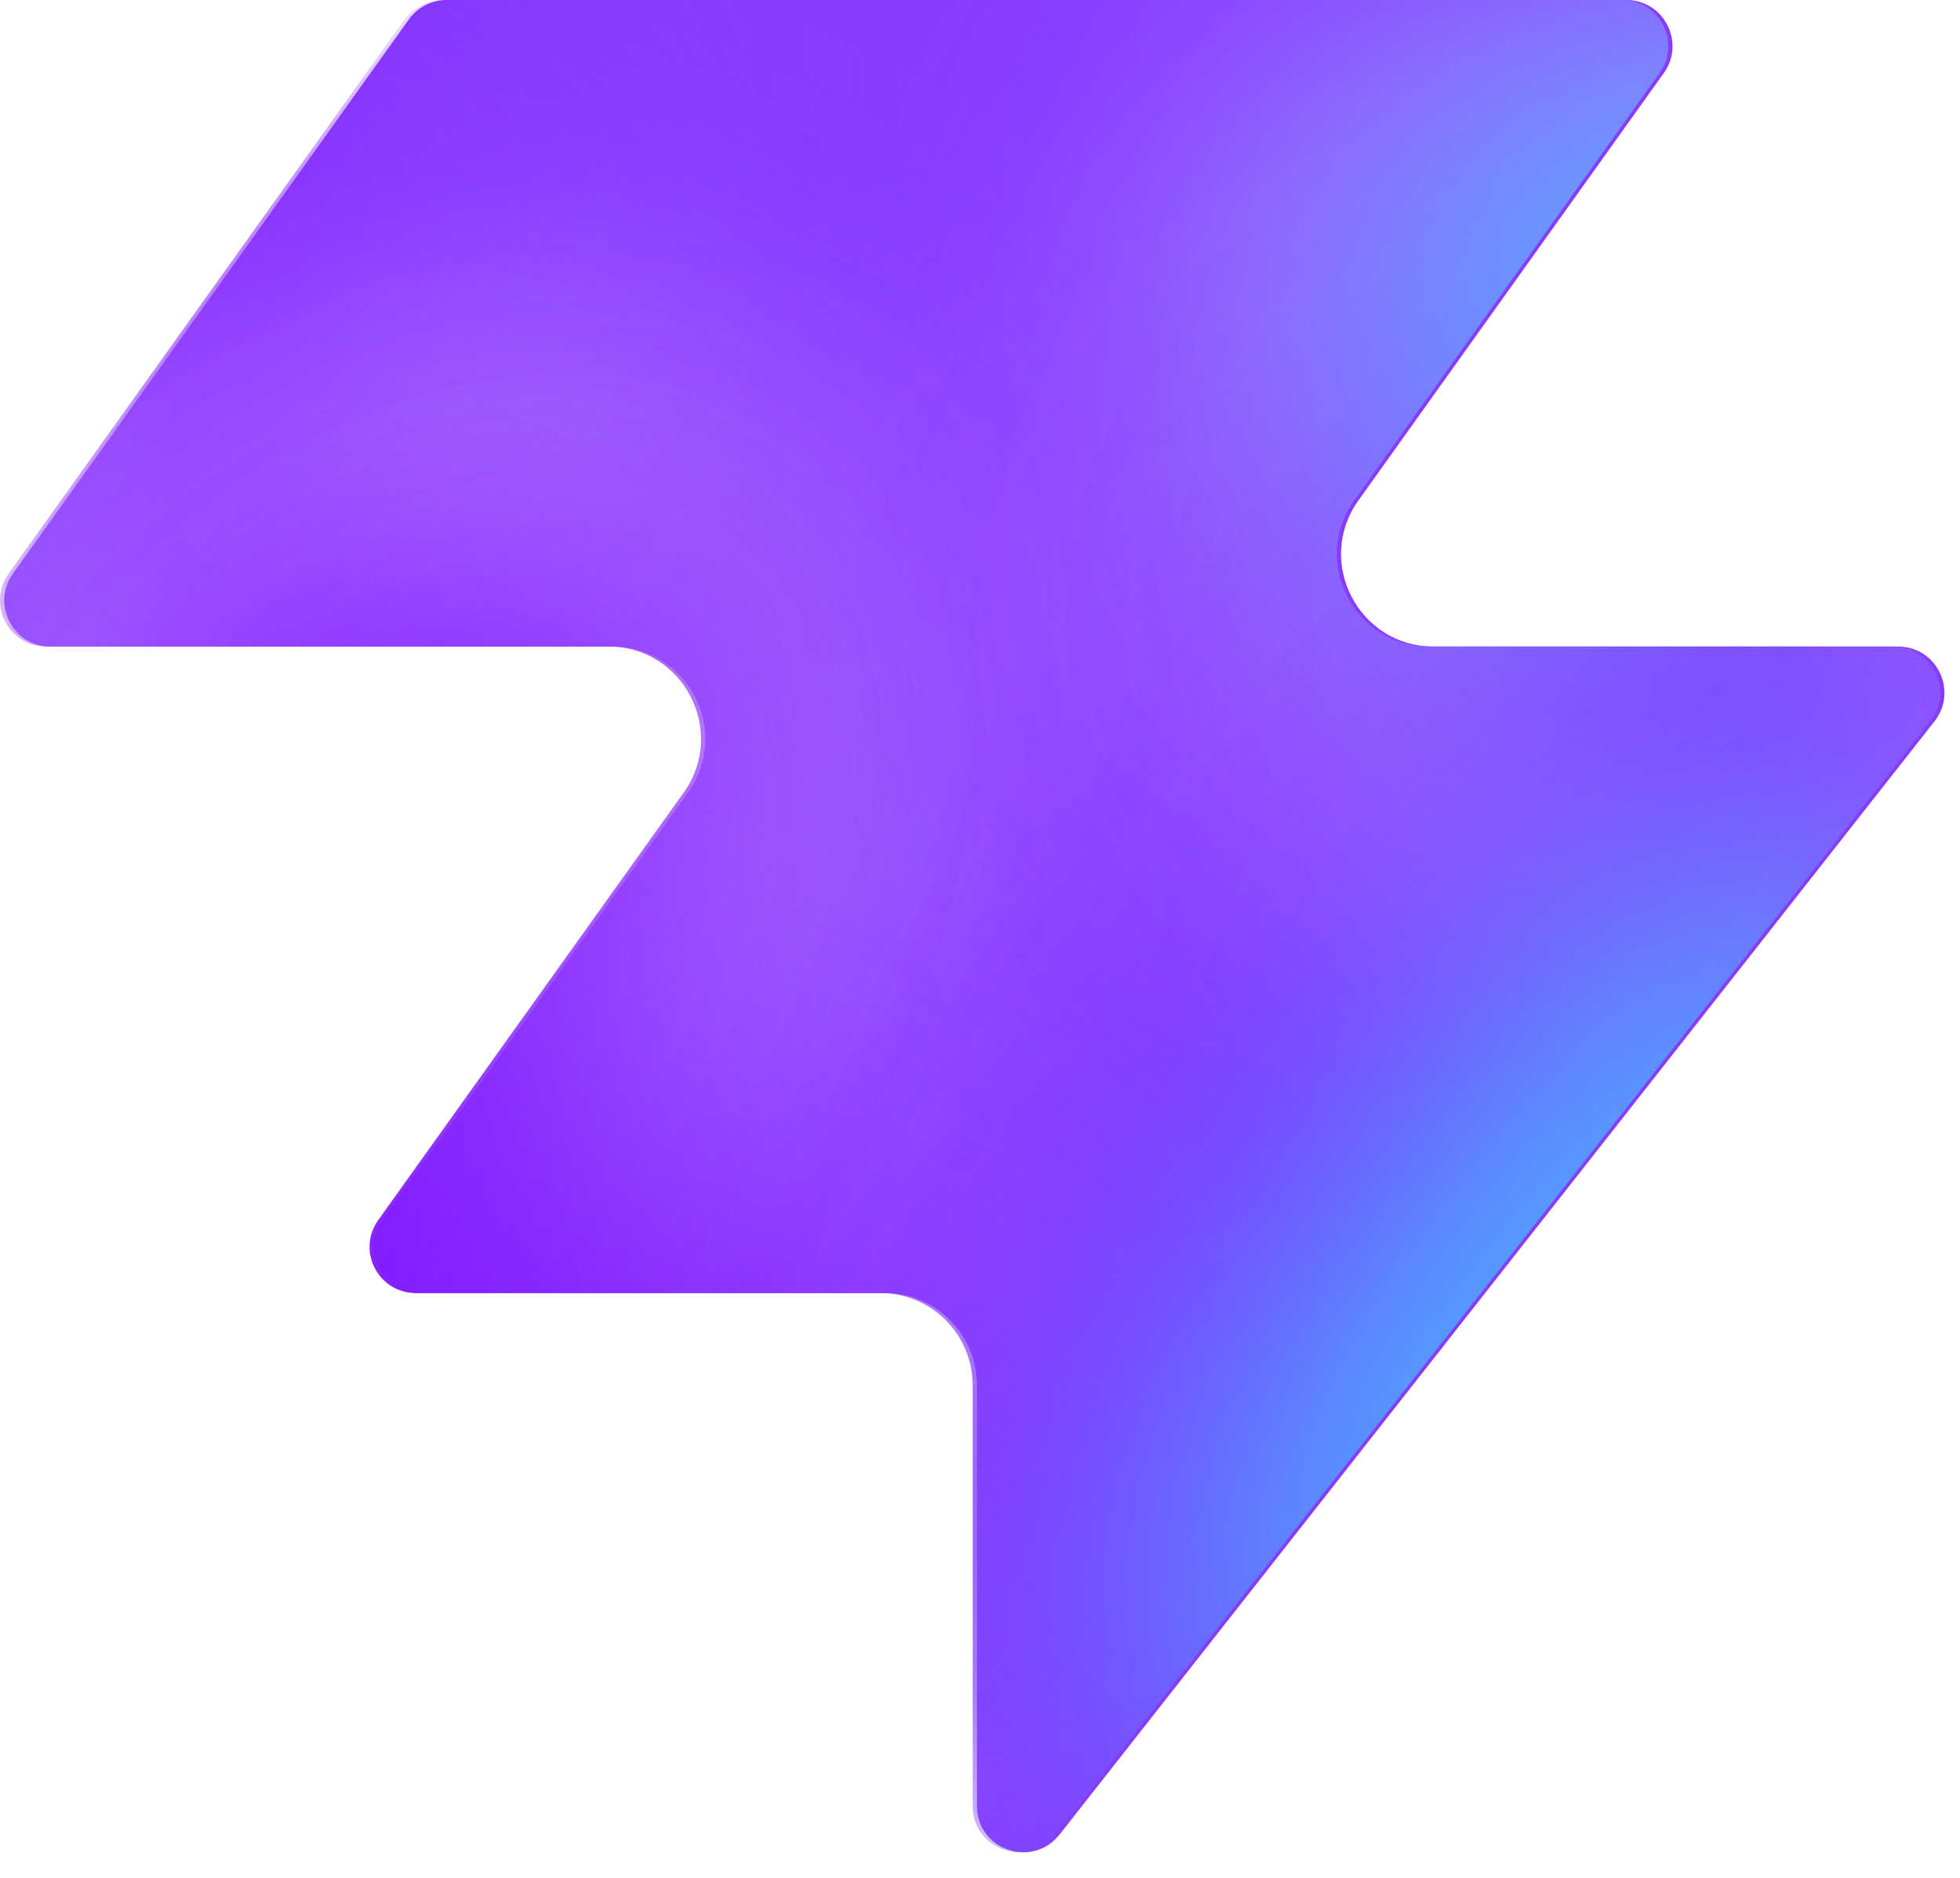
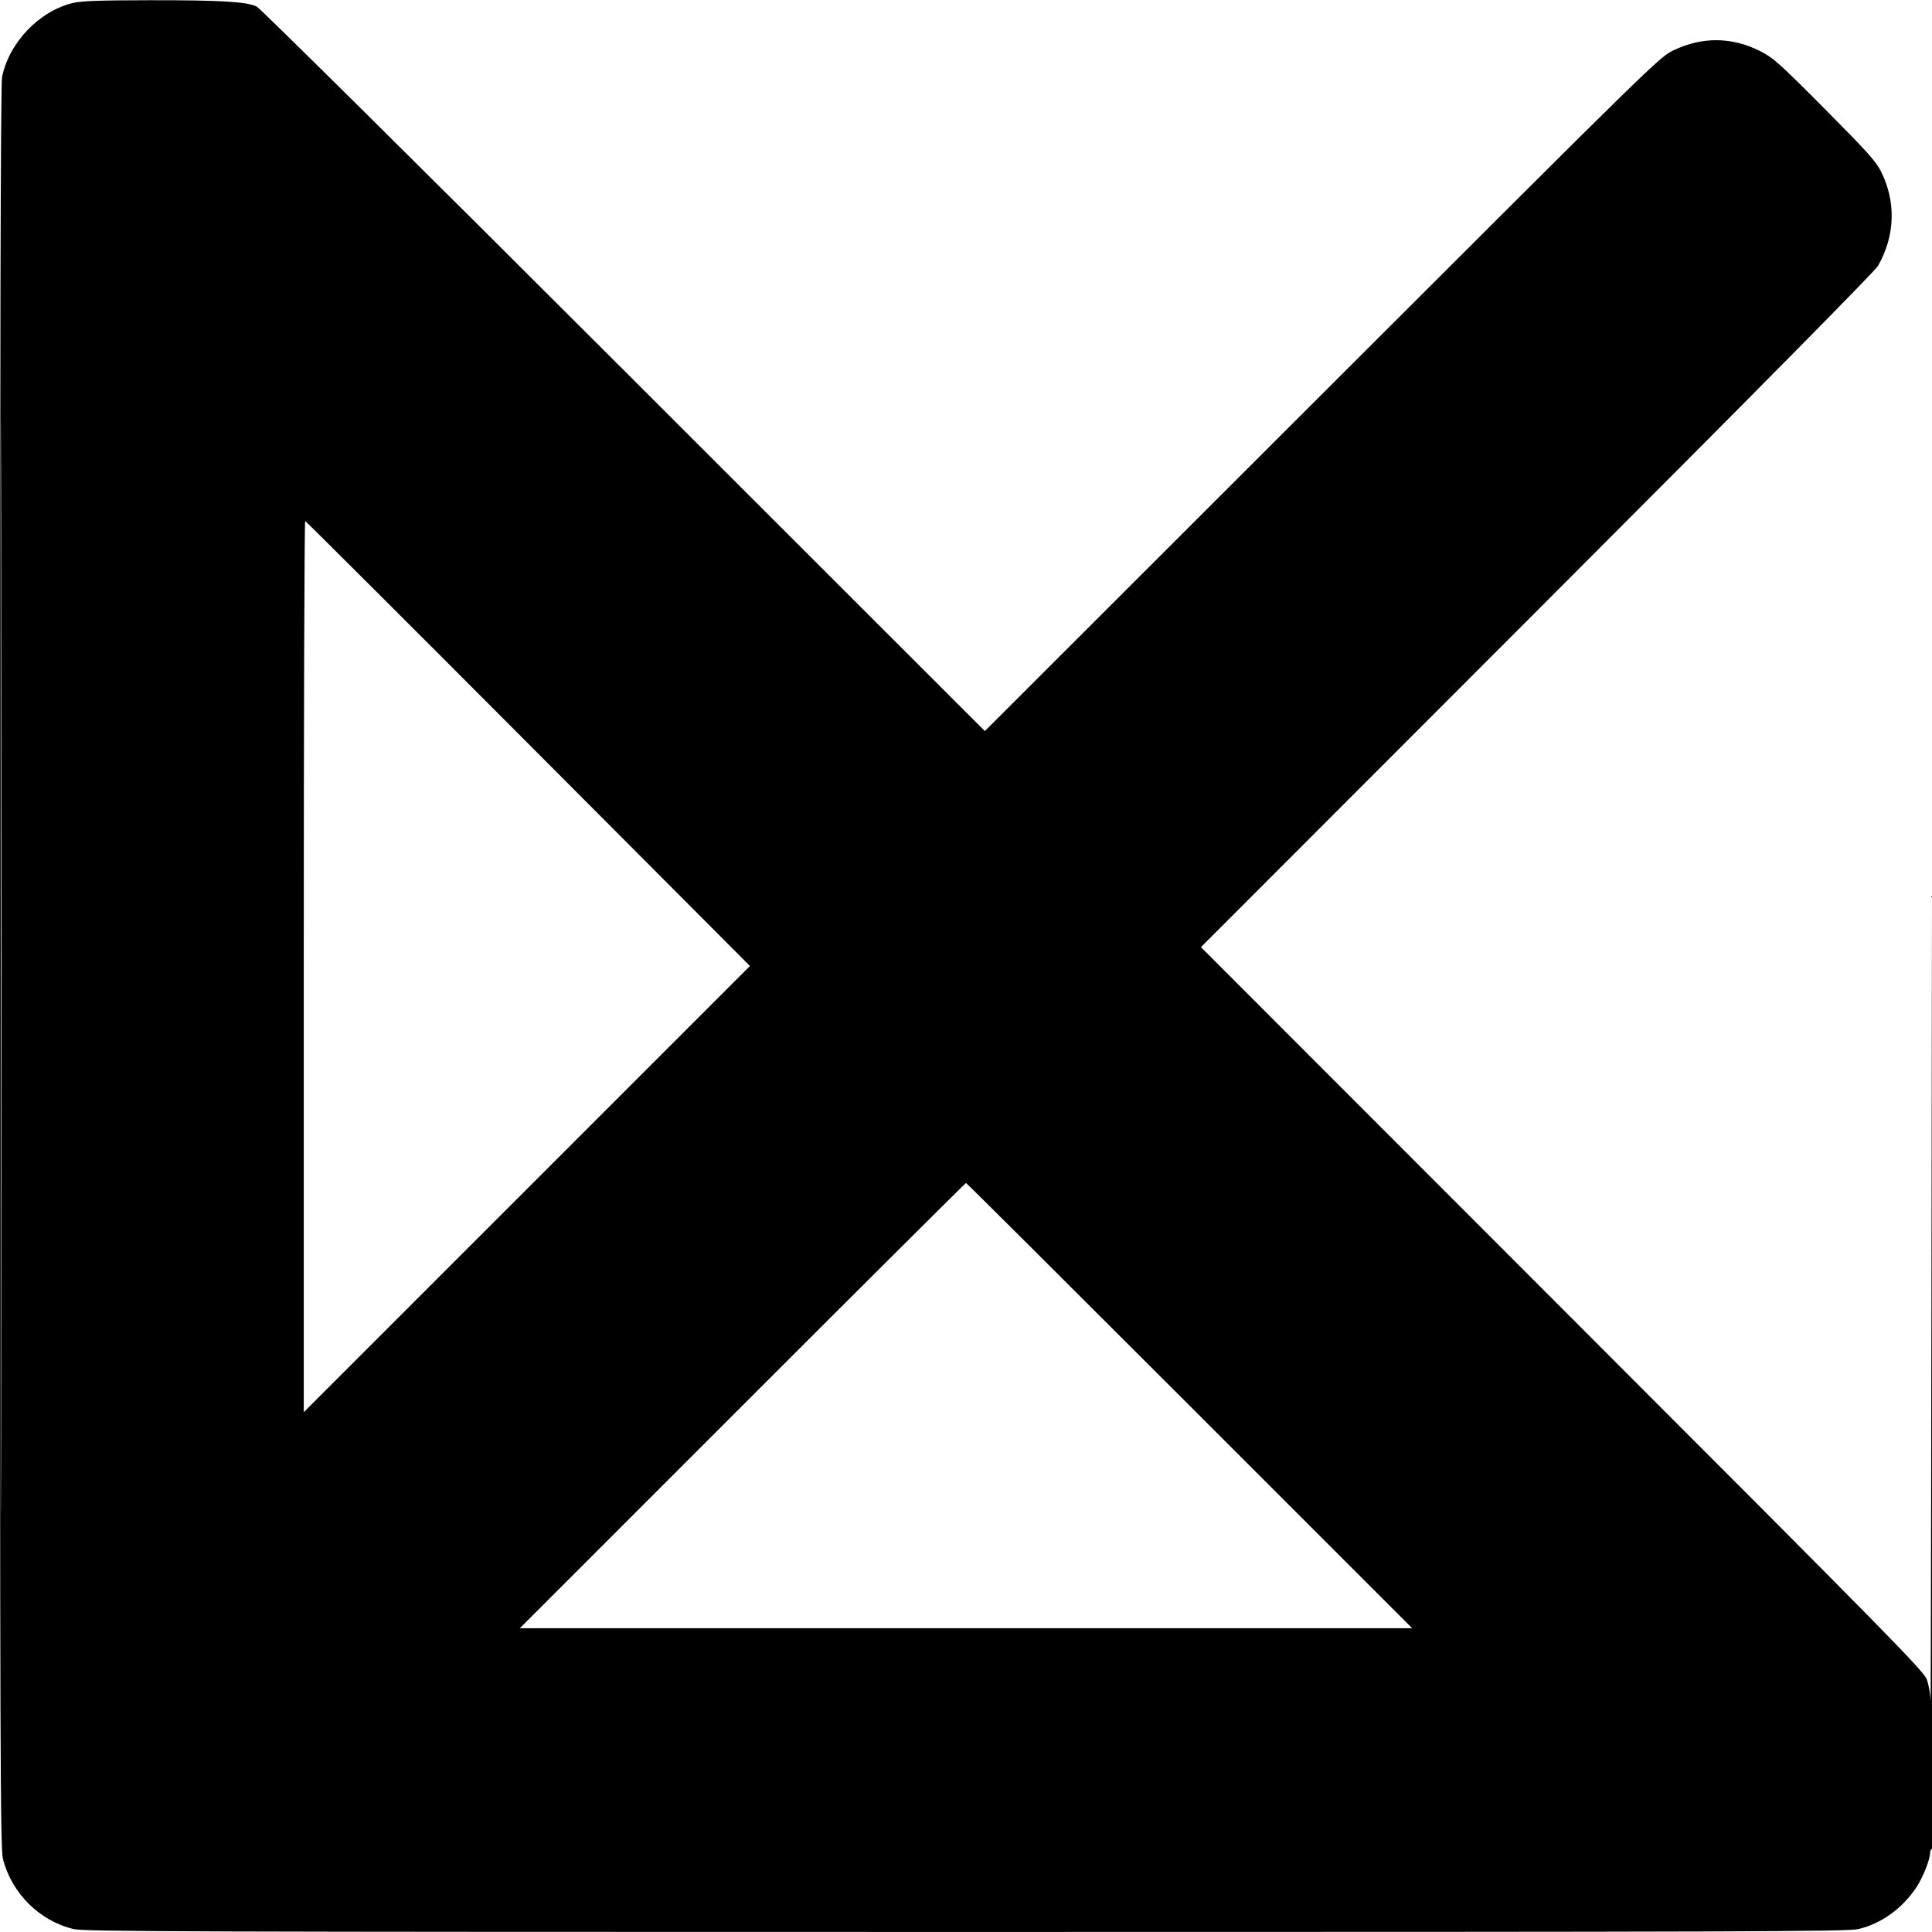
- <svg xmlns="http://www.w3.org/2000/svg" width="48" height="46" fill="none" viewBox="0 0 48 46">
-   <path fill="#863bff" d="M25.946 44.938c-.664.845-2.021.375-2.021-.698V33.937a2.26 2.26 0 0 0-2.262-2.262H10.287c-.92 0-1.456-1.04-.92-1.788l7.48-10.471c1.07-1.497 0-3.578-1.842-3.578H1.237c-.92 0-1.456-1.04-.92-1.788L10.013.474c.214-.297.556-.474.92-.474h28.894c.92 0 1.456 1.04.92 1.788l-7.48 10.471c-1.07 1.498 0 3.579 1.842 3.579h11.377c.943 0 1.473 1.088.89 1.83L25.947 44.94z" style="fill:#863bff;fill:color(display-p3 .525 .23 1);fill-opacity:1" />
-   <mask id="a" width="48" height="46" x="0" y="0" maskUnits="userSpaceOnUse" style="mask-type:alpha">
-     <path fill="#000" d="M25.842 44.938c-.664.844-2.021.375-2.021-.698V33.937a2.26 2.26 0 0 0-2.262-2.262H10.183c-.92 0-1.456-1.04-.92-1.788l7.48-10.471c1.07-1.498 0-3.579-1.842-3.579H1.133c-.92 0-1.456-1.04-.92-1.787L9.91.473c.214-.297.556-.474.92-.474h28.894c.92 0 1.456 1.04.92 1.788l-7.48 10.471c-1.07 1.498 0 3.578 1.842 3.578h11.377c.943 0 1.473 1.088.89 1.832L25.843 44.94z" style="fill:#000;fill-opacity:1" />
-   </mask>
-   <g mask="url(#a)">
-     <g filter="url(#b)">
-       <ellipse cx="5.508" cy="14.704" fill="#ede6ff" rx="5.508" ry="14.704" style="fill:#ede6ff;fill:color(display-p3 .927 .903 1);fill-opacity:1" transform="matrix(.00324 1 1 -.00324 -4.47 31.516)" />
-     </g>
-     <g filter="url(#c)">
-       <ellipse cx="10.399" cy="29.851" fill="#ede6ff" rx="10.399" ry="29.851" style="fill:#ede6ff;fill:color(display-p3 .927 .903 1);fill-opacity:1" transform="matrix(.00324 1 1 -.00324 -39.328 7.883)" />
-     </g>
-     <g filter="url(#d)">
-       <ellipse cx="5.508" cy="30.487" fill="#7e14ff" rx="5.508" ry="30.487" style="fill:#7e14ff;fill:color(display-p3 .492 .077 1);fill-opacity:1" transform="rotate(89.814 -25.913 -14.639)scale(1 -1)" />
-     </g>
-     <g filter="url(#e)">
-       <ellipse cx="5.508" cy="30.599" fill="#7e14ff" rx="5.508" ry="30.599" style="fill:#7e14ff;fill:color(display-p3 .492 .077 1);fill-opacity:1" transform="rotate(89.814 -32.644 -3.334)scale(1 -1)" />
-     </g>
-     <g filter="url(#f)">
-       <ellipse cx="5.508" cy="30.599" fill="#7e14ff" rx="5.508" ry="30.599" style="fill:#7e14ff;fill:color(display-p3 .492 .077 1);fill-opacity:1" transform="matrix(.00324 1 1 -.00324 -34.34 30.47)" />
-     </g>
-     <g filter="url(#g)">
-       <ellipse cx="14.072" cy="22.078" fill="#ede6ff" rx="14.072" ry="22.078" style="fill:#ede6ff;fill:color(display-p3 .927 .903 1);fill-opacity:1" transform="rotate(93.35 24.506 48.493)scale(-1 1)" />
-     </g>
-     <g filter="url(#h)">
-       <ellipse cx="3.47" cy="21.501" fill="#7e14ff" rx="3.47" ry="21.501" style="fill:#7e14ff;fill:color(display-p3 .492 .077 1);fill-opacity:1" transform="rotate(89.009 28.708 47.59)scale(-1 1)" />
-     </g>
-     <g filter="url(#i)">
-       <ellipse cx="3.47" cy="21.501" fill="#7e14ff" rx="3.47" ry="21.501" style="fill:#7e14ff;fill:color(display-p3 .492 .077 1);fill-opacity:1" transform="rotate(89.009 28.708 47.59)scale(-1 1)" />
-     </g>
-     <g filter="url(#j)">
-       <ellipse cx=".387" cy="8.972" fill="#7e14ff" rx="4.407" ry="29.108" style="fill:#7e14ff;fill:color(display-p3 .492 .077 1);fill-opacity:1" transform="rotate(39.51 .387 8.972)" />
-     </g>
-     <g filter="url(#k)">
-       <ellipse cx="47.523" cy="-6.092" fill="#7e14ff" rx="4.407" ry="29.108" style="fill:#7e14ff;fill:color(display-p3 .492 .077 1);fill-opacity:1" transform="rotate(37.892 47.523 -6.092)" />
-     </g>
-     <g filter="url(#l)">
-       <ellipse cx="41.412" cy="6.333" fill="#47bfff" rx="5.971" ry="9.665" style="fill:#47bfff;fill:color(display-p3 .28 .748 1);fill-opacity:1" transform="rotate(37.892 41.412 6.333)" />
-     </g>
-     <g filter="url(#m)">
-       <ellipse cx="-1.879" cy="38.332" fill="#7e14ff" rx="4.407" ry="29.108" style="fill:#7e14ff;fill:color(display-p3 .492 .077 1);fill-opacity:1" transform="rotate(37.892 -1.88 38.332)" />
-     </g>
-     <g filter="url(#n)">
-       <ellipse cx="-1.879" cy="38.332" fill="#7e14ff" rx="4.407" ry="29.108" style="fill:#7e14ff;fill:color(display-p3 .492 .077 1);fill-opacity:1" transform="rotate(37.892 -1.88 38.332)" />
-     </g>
-     <g filter="url(#o)">
-       <ellipse cx="35.651" cy="29.907" fill="#7e14ff" rx="4.407" ry="29.108" style="fill:#7e14ff;fill:color(display-p3 .492 .077 1);fill-opacity:1" transform="rotate(37.892 35.651 29.907)" />
-     </g>
-     <g filter="url(#p)">
-       <ellipse cx="38.418" cy="32.4" fill="#47bfff" rx="5.971" ry="15.297" style="fill:#47bfff;fill:color(display-p3 .28 .748 1);fill-opacity:1" transform="rotate(37.892 38.418 32.4)" />
-     </g>
-   </g>
-   <defs>
-     <filter id="b" width="60.045" height="41.654" x="-19.77" y="16.149" color-interpolation-filters="sRGB" filterUnits="userSpaceOnUse">
-       <feFlood flood-opacity="0" result="BackgroundImageFix" />
-       <feBlend in="SourceGraphic" in2="BackgroundImageFix" result="shape" />
-       <feGaussianBlur result="effect1_foregroundBlur_2002_17158" stdDeviation="7.659" />
-     </filter>
-     <filter id="c" width="90.34" height="51.437" x="-54.613" y="-7.533" color-interpolation-filters="sRGB" filterUnits="userSpaceOnUse">
-       <feFlood flood-opacity="0" result="BackgroundImageFix" />
-       <feBlend in="SourceGraphic" in2="BackgroundImageFix" result="shape" />
-       <feGaussianBlur result="effect1_foregroundBlur_2002_17158" stdDeviation="7.659" />
-     </filter>
-     <filter id="d" width="79.355" height="29.4" x="-49.64" y="2.03" color-interpolation-filters="sRGB" filterUnits="userSpaceOnUse">
-       <feFlood flood-opacity="0" result="BackgroundImageFix" />
-       <feBlend in="SourceGraphic" in2="BackgroundImageFix" result="shape" />
-       <feGaussianBlur result="effect1_foregroundBlur_2002_17158" stdDeviation="4.596" />
-     </filter>
-     <filter id="e" width="79.579" height="29.4" x="-45.045" y="20.029" color-interpolation-filters="sRGB" filterUnits="userSpaceOnUse">
-       <feFlood flood-opacity="0" result="BackgroundImageFix" />
-       <feBlend in="SourceGraphic" in2="BackgroundImageFix" result="shape" />
-       <feGaussianBlur result="effect1_foregroundBlur_2002_17158" stdDeviation="4.596" />
-     </filter>
-     <filter id="f" width="79.579" height="29.4" x="-43.513" y="21.178" color-interpolation-filters="sRGB" filterUnits="userSpaceOnUse">
-       <feFlood flood-opacity="0" result="BackgroundImageFix" />
-       <feBlend in="SourceGraphic" in2="BackgroundImageFix" result="shape" />
-       <feGaussianBlur result="effect1_foregroundBlur_2002_17158" stdDeviation="4.596" />
-     </filter>
-     <filter id="g" width="74.749" height="58.852" x="15.756" y="-17.901" color-interpolation-filters="sRGB" filterUnits="userSpaceOnUse">
-       <feFlood flood-opacity="0" result="BackgroundImageFix" />
-       <feBlend in="SourceGraphic" in2="BackgroundImageFix" result="shape" />
-       <feGaussianBlur result="effect1_foregroundBlur_2002_17158" stdDeviation="7.659" />
-     </filter>
-     <filter id="h" width="61.377" height="25.362" x="23.548" y="2.284" color-interpolation-filters="sRGB" filterUnits="userSpaceOnUse">
-       <feFlood flood-opacity="0" result="BackgroundImageFix" />
-       <feBlend in="SourceGraphic" in2="BackgroundImageFix" result="shape" />
-       <feGaussianBlur result="effect1_foregroundBlur_2002_17158" stdDeviation="4.596" />
-     </filter>
-     <filter id="i" width="61.377" height="25.362" x="23.548" y="2.284" color-interpolation-filters="sRGB" filterUnits="userSpaceOnUse">
-       <feFlood flood-opacity="0" result="BackgroundImageFix" />
-       <feBlend in="SourceGraphic" in2="BackgroundImageFix" result="shape" />
-       <feGaussianBlur result="effect1_foregroundBlur_2002_17158" stdDeviation="4.596" />
-     </filter>
-     <filter id="j" width="56.045" height="63.649" x="-27.636" y="-22.853" color-interpolation-filters="sRGB" filterUnits="userSpaceOnUse">
-       <feFlood flood-opacity="0" result="BackgroundImageFix" />
-       <feBlend in="SourceGraphic" in2="BackgroundImageFix" result="shape" />
-       <feGaussianBlur result="effect1_foregroundBlur_2002_17158" stdDeviation="4.596" />
-     </filter>
-     <filter id="k" width="54.814" height="64.646" x="20.116" y="-38.415" color-interpolation-filters="sRGB" filterUnits="userSpaceOnUse">
-       <feFlood flood-opacity="0" result="BackgroundImageFix" />
-       <feBlend in="SourceGraphic" in2="BackgroundImageFix" result="shape" />
-       <feGaussianBlur result="effect1_foregroundBlur_2002_17158" stdDeviation="4.596" />
-     </filter>
-     <filter id="l" width="33.541" height="35.313" x="24.641" y="-11.323" color-interpolation-filters="sRGB" filterUnits="userSpaceOnUse">
-       <feFlood flood-opacity="0" result="BackgroundImageFix" />
-       <feBlend in="SourceGraphic" in2="BackgroundImageFix" result="shape" />
-       <feGaussianBlur result="effect1_foregroundBlur_2002_17158" stdDeviation="4.596" />
-     </filter>
-     <filter id="m" width="54.814" height="64.646" x="-29.286" y="6.009" color-interpolation-filters="sRGB" filterUnits="userSpaceOnUse">
-       <feFlood flood-opacity="0" result="BackgroundImageFix" />
-       <feBlend in="SourceGraphic" in2="BackgroundImageFix" result="shape" />
-       <feGaussianBlur result="effect1_foregroundBlur_2002_17158" stdDeviation="4.596" />
-     </filter>
-     <filter id="n" width="54.814" height="64.646" x="-29.286" y="6.009" color-interpolation-filters="sRGB" filterUnits="userSpaceOnUse">
-       <feFlood flood-opacity="0" result="BackgroundImageFix" />
-       <feBlend in="SourceGraphic" in2="BackgroundImageFix" result="shape" />
-       <feGaussianBlur result="effect1_foregroundBlur_2002_17158" stdDeviation="4.596" />
-     </filter>
-     <filter id="o" width="54.814" height="64.646" x="8.244" y="-2.416" color-interpolation-filters="sRGB" filterUnits="userSpaceOnUse">
-       <feFlood flood-opacity="0" result="BackgroundImageFix" />
-       <feBlend in="SourceGraphic" in2="BackgroundImageFix" result="shape" />
-       <feGaussianBlur result="effect1_foregroundBlur_2002_17158" stdDeviation="4.596" />
-     </filter>
-     <filter id="p" width="39.409" height="43.623" x="18.713" y="10.588" color-interpolation-filters="sRGB" filterUnits="userSpaceOnUse">
-       <feFlood flood-opacity="0" result="BackgroundImageFix" />
-       <feBlend in="SourceGraphic" in2="BackgroundImageFix" result="shape" />
-       <feGaussianBlur result="effect1_foregroundBlur_2002_17158" stdDeviation="4.596" />
-     </filter>
-   </defs>
+ <svg xmlns="http://www.w3.org/2000/svg" height="auto" viewBox="0 0 1024 1024">
+   <path d="M38.561 1.603C20.724 5.917 4.855 22.517 1.091 40.799.312 44.582 0 179.584 0 512.655 0 935.14.15 979.792 1.584 985.356c4.707 18.257 19.459 32.85 37.509 37.104 5.666 1.336 60.332 1.51 472.907 1.51 414.824 0 467.218-.169 472.978-1.526 12.083-2.848 23.174-10.802 30.654-21.983 3.497-5.228 7.368-14.913 7.368-18.436 0-1.114.45-2.025 1-2.025.666 0 .917-156.751.752-468.75l-.249-468.75L1024 475c-.277 237.875-.615 429.768-.752 426.428-.136-3.339-.978-8.289-1.871-11-1.497-4.547-16.42-19.736-193.239-196.679L636.521 501.998 814.64 323.749C928.643 209.664 993.702 143.851 995.375 140.92c9.092-15.922 9.668-33.873 1.604-50.037-2.668-5.347-7.509-10.733-29.832-33.181-24.287-24.425-27.325-27.139-34.299-30.644-14.955-7.513-30.524-7.669-45.732-.457-7.537 3.574-9.477 5.472-186.369 182.246L521.994 387.482 330.747 196.34C225.561 91.212 137.967 4.431 136.094 3.493 130.905.894 116.899.067 79 .119 52.568.155 43.111.503 38.561 1.603M.496 512.5c0 257.95.114 363.326.254 234.168.14-129.157.14-340.207 0-469C.61 148.876.496 254.55.496 512.5M161 512.249v236.25l118.247-118.247 118.248-118.248-117.498-117.838c-64.623-64.811-117.835-117.912-118.247-118.002S161 382.312 161 512.249M393.5 745 275.503 863h472.994L630.5 745C565.602 680.1 512.277 627 512 627s-53.602 53.1-118.5 118" fill-rule="evenodd" />
</svg>
